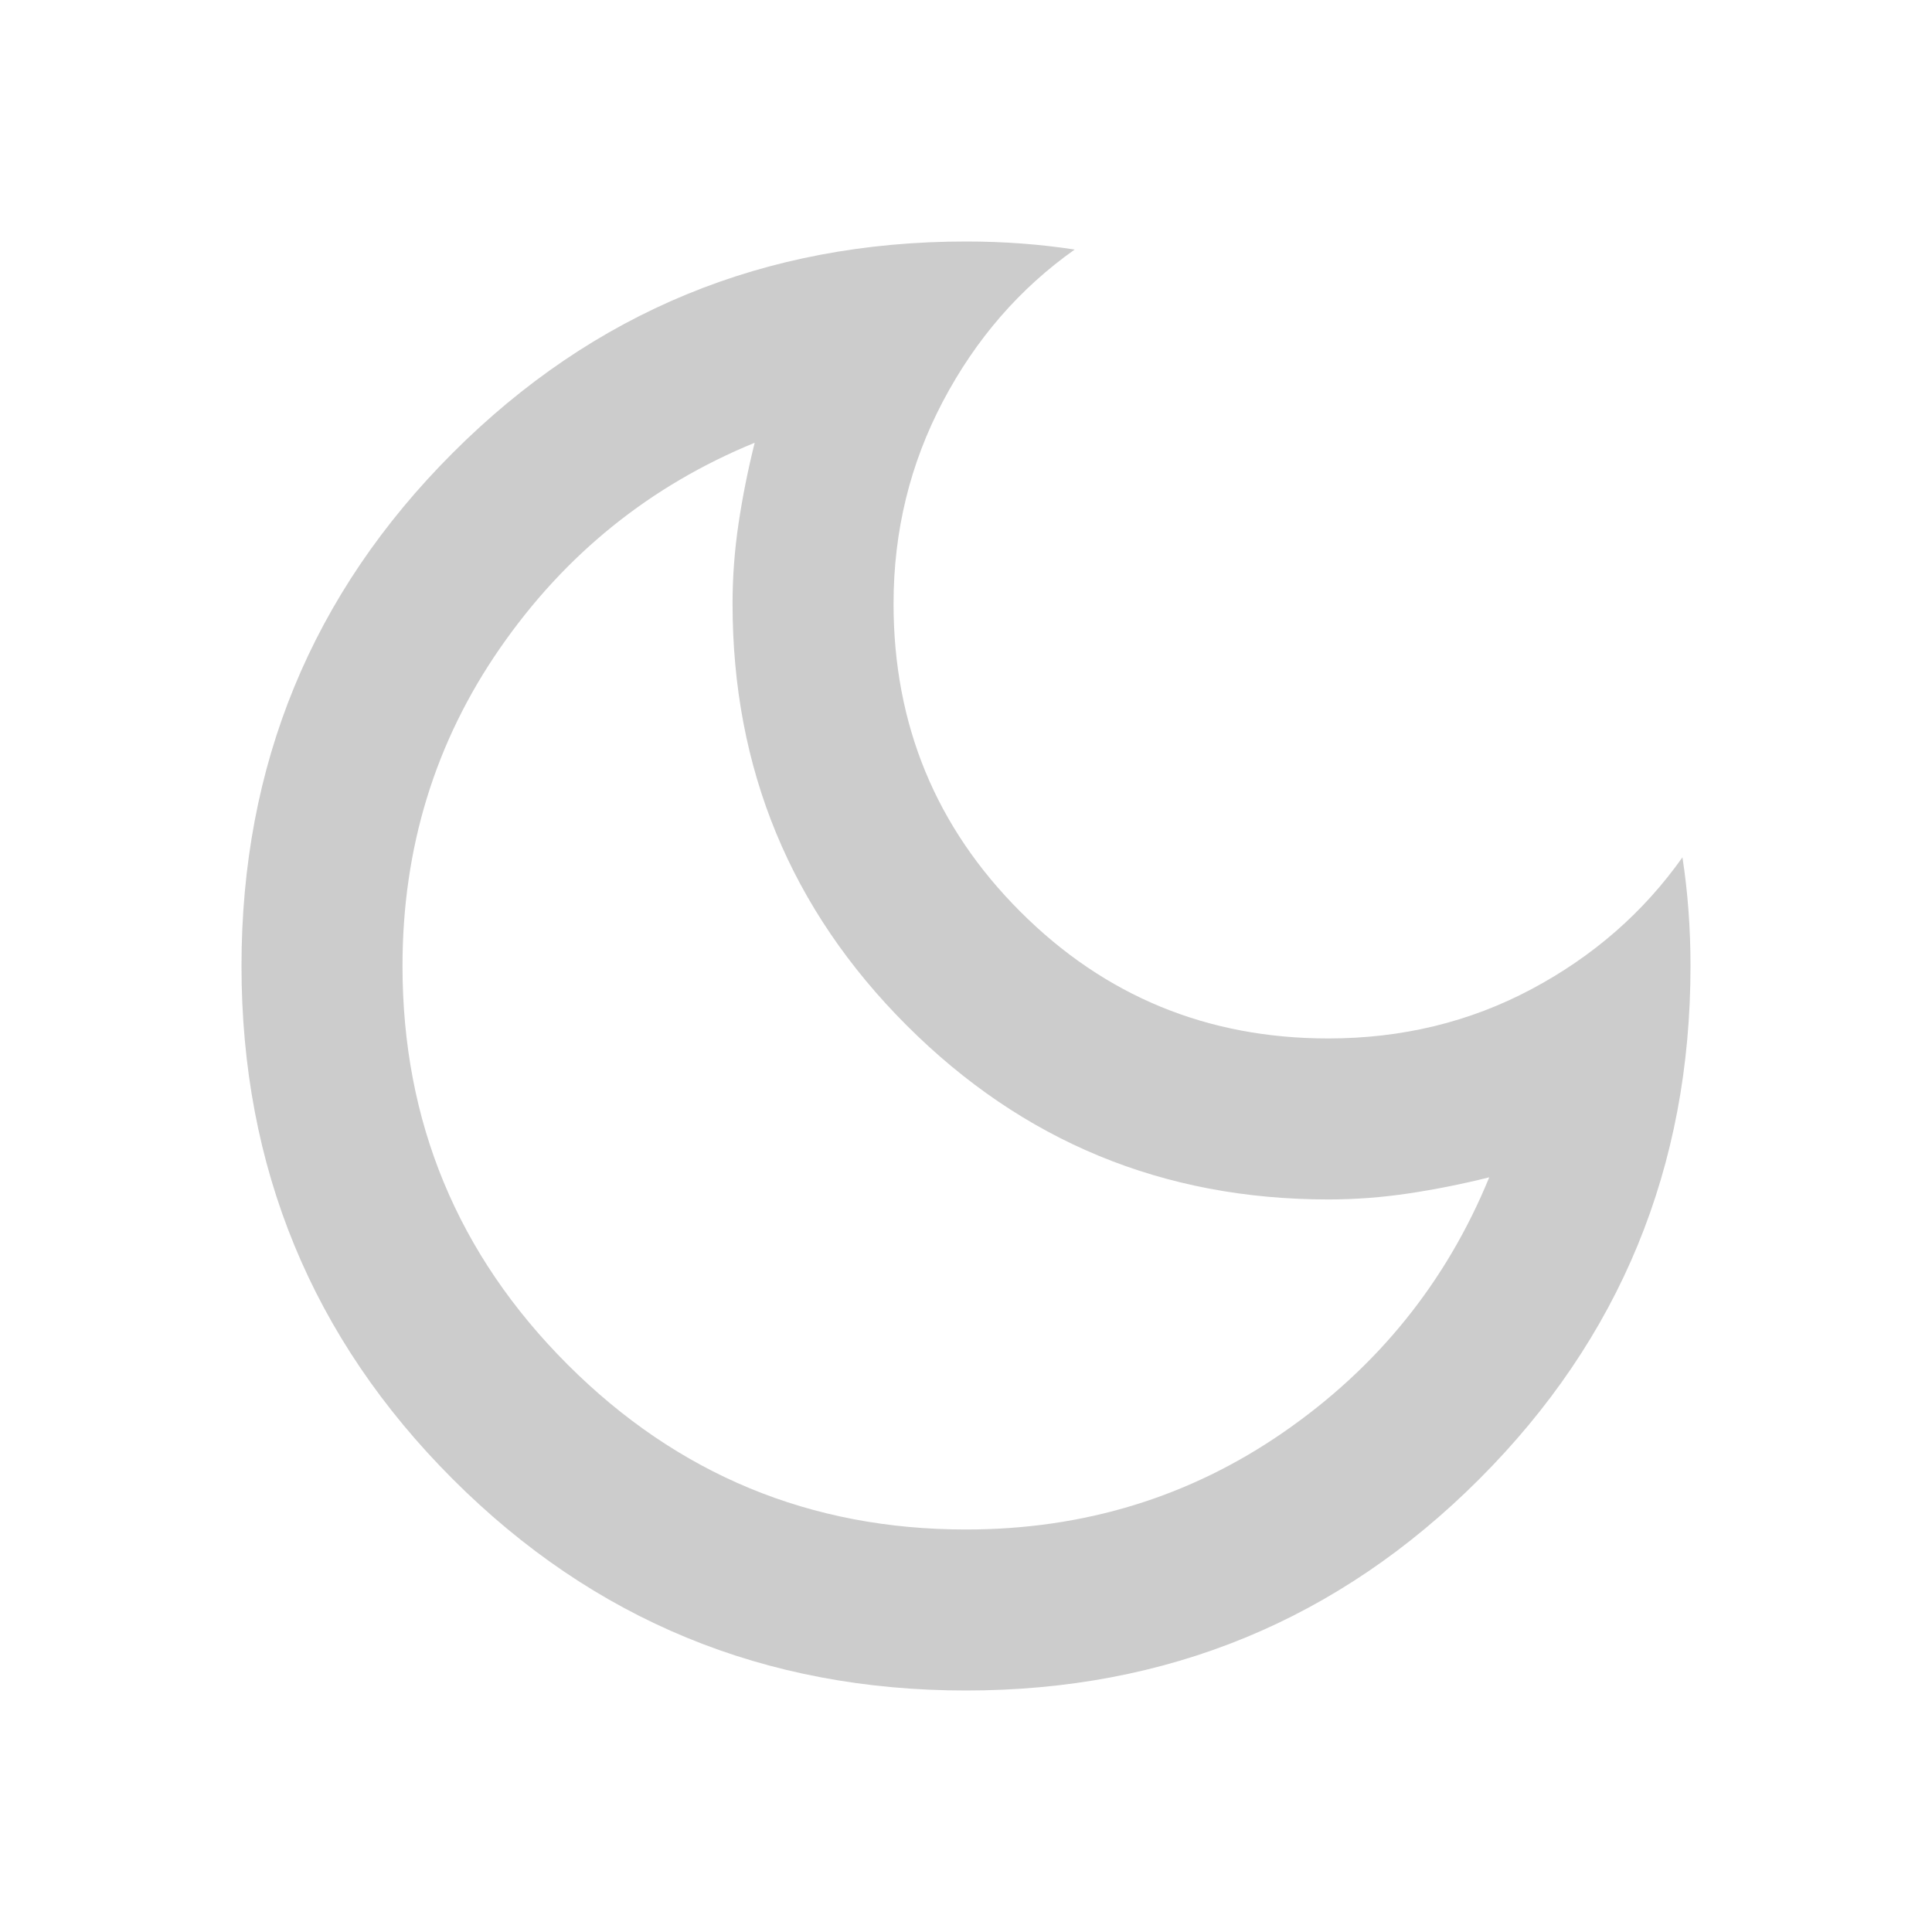
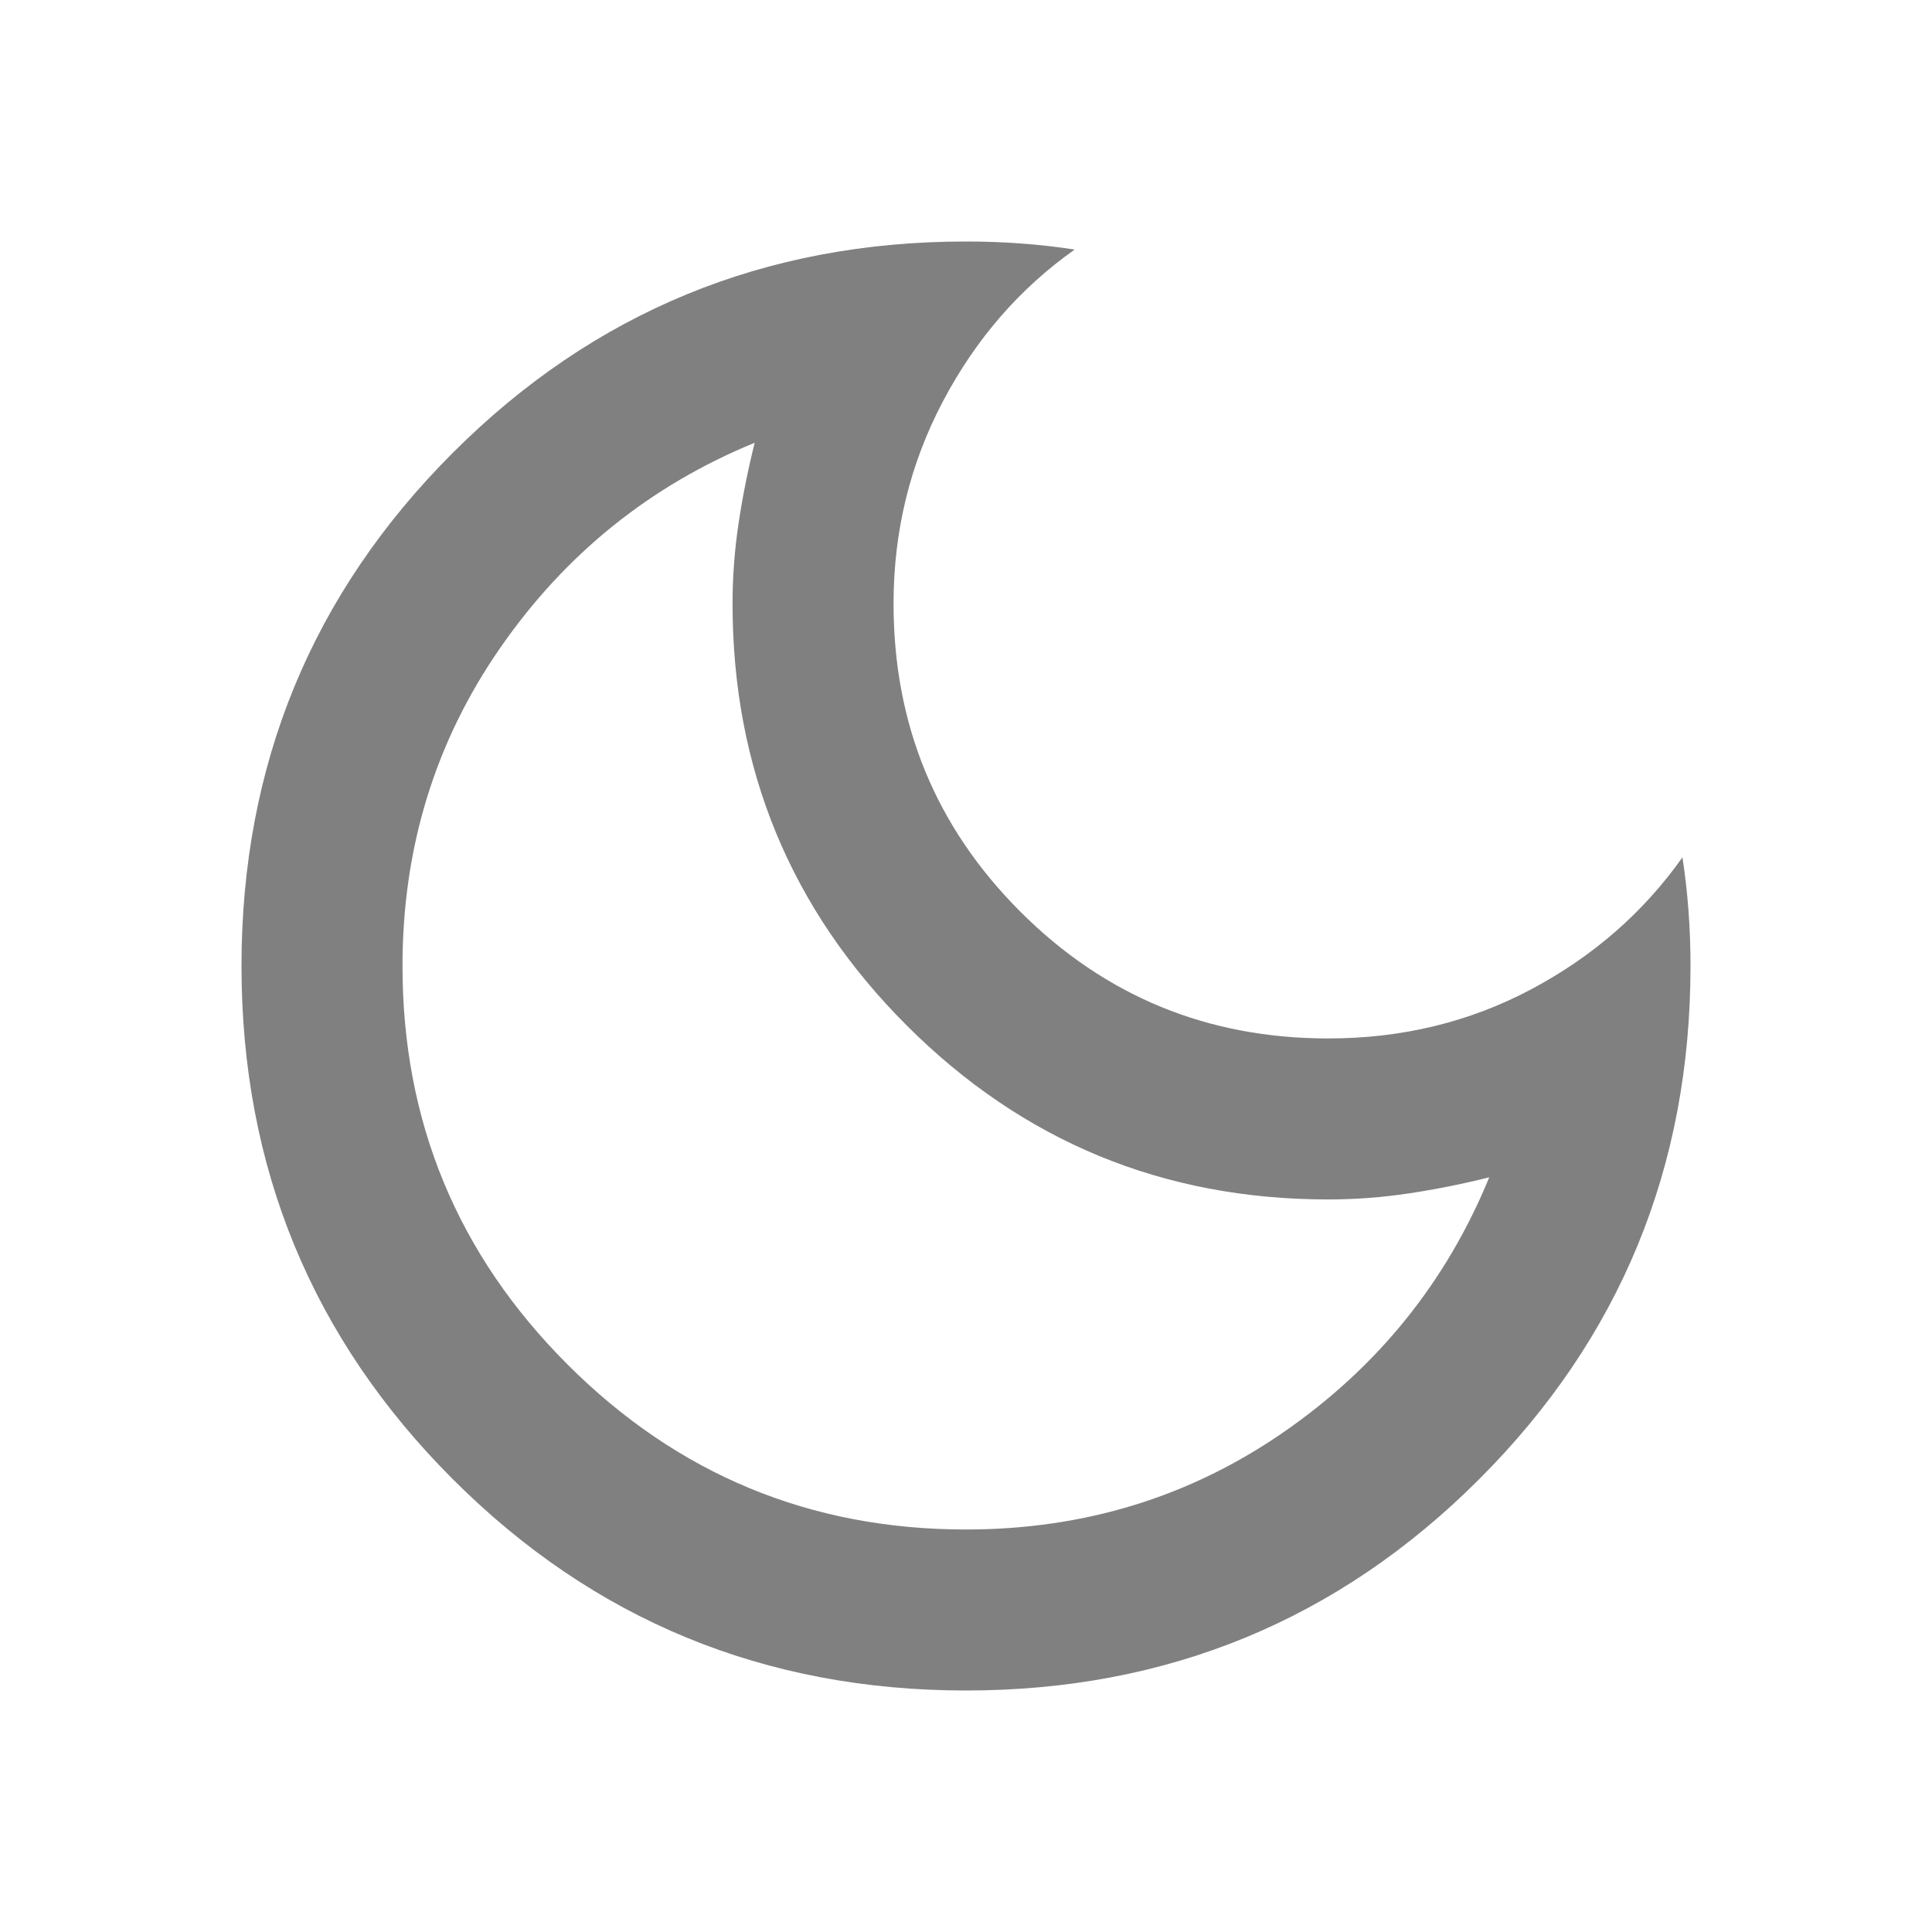
- <svg xmlns="http://www.w3.org/2000/svg" height="24px" viewBox="0 -960 960 960" width="24px" fill="#ccc">
+ <svg xmlns="http://www.w3.org/2000/svg" height="24px" viewBox="0 -960 960 960" width="24px" fill="#808080">
  <path d="M480-120q-150 0-255-105T120-480q0-150 105-255t255-105q14 0 27.5 1t26.5 3q-41 29-65.5 75.5T444-660q0 90 63 153t153 63q55 0 101-24.5t75-65.5q2 13 3 26.5t1 27.5q0 150-105 255T480-120Zm0-80q88 0 158-48.5T740-375q-20 5-40 8t-40 3q-123 0-209.5-86.5T364-660q0-20 3-40t8-40q-78 32-126.5 102T200-480q0 116 82 198t198 82Zm-10-270Z" />
</svg>
